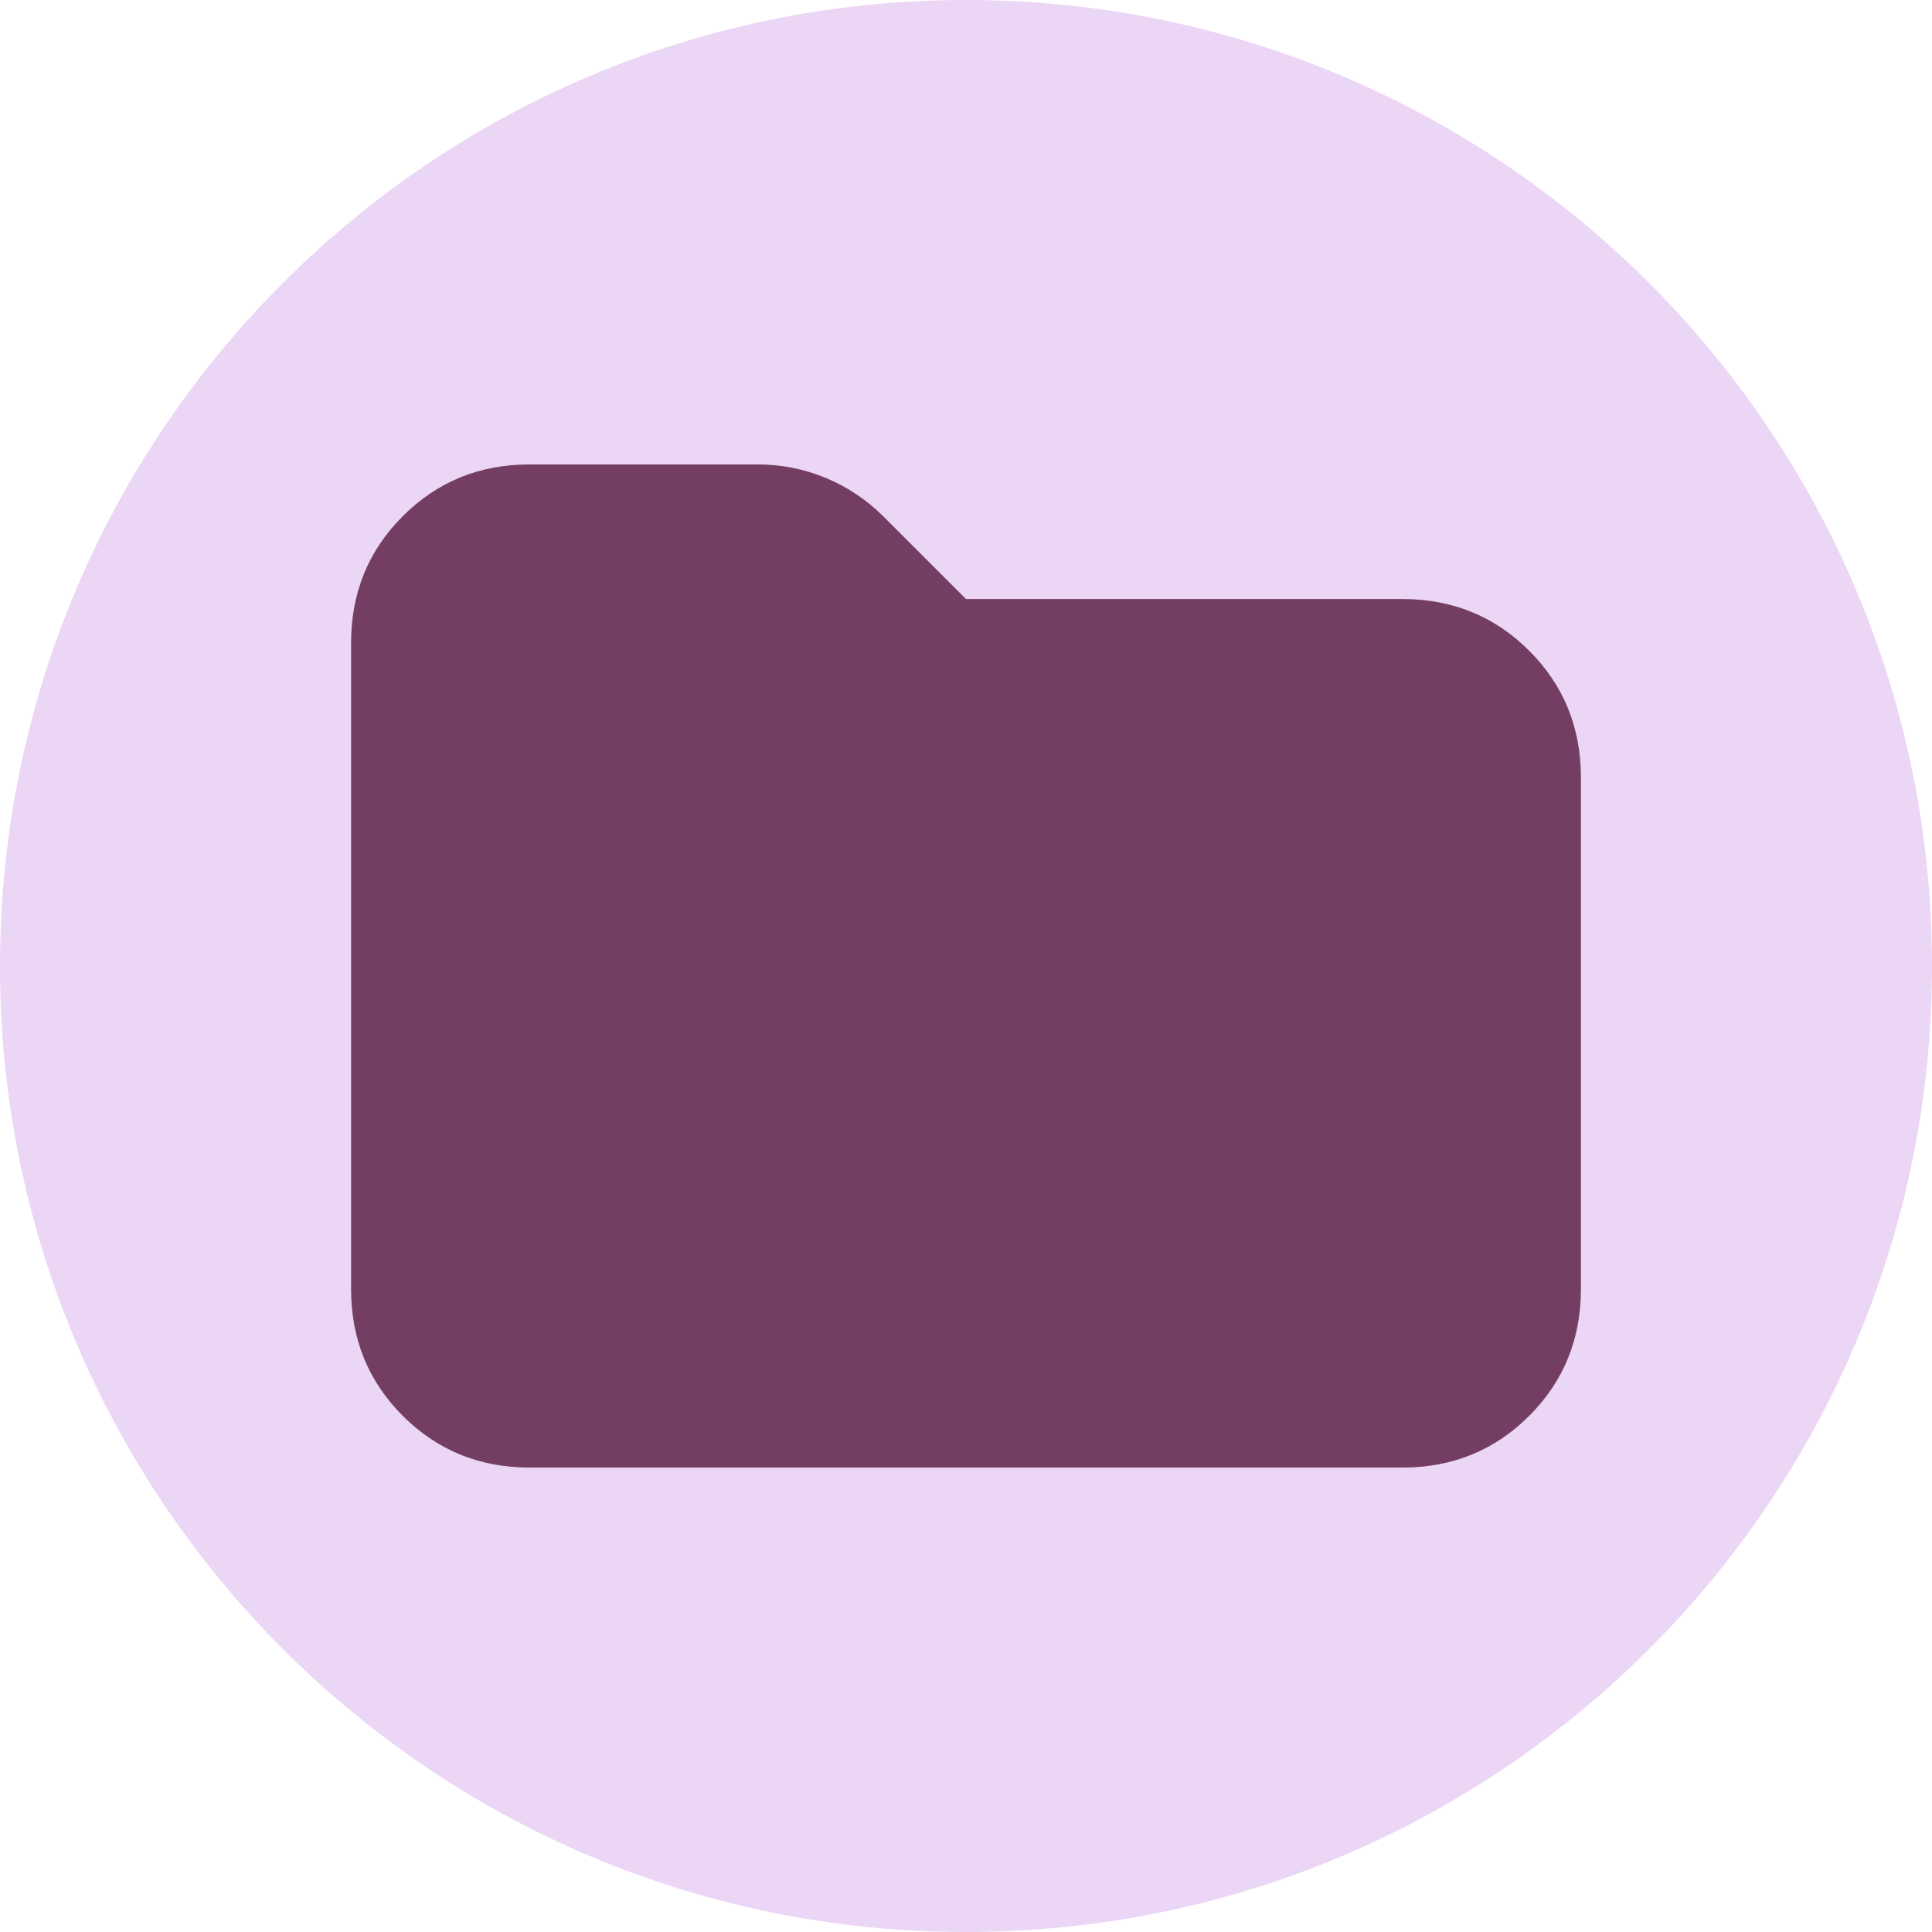
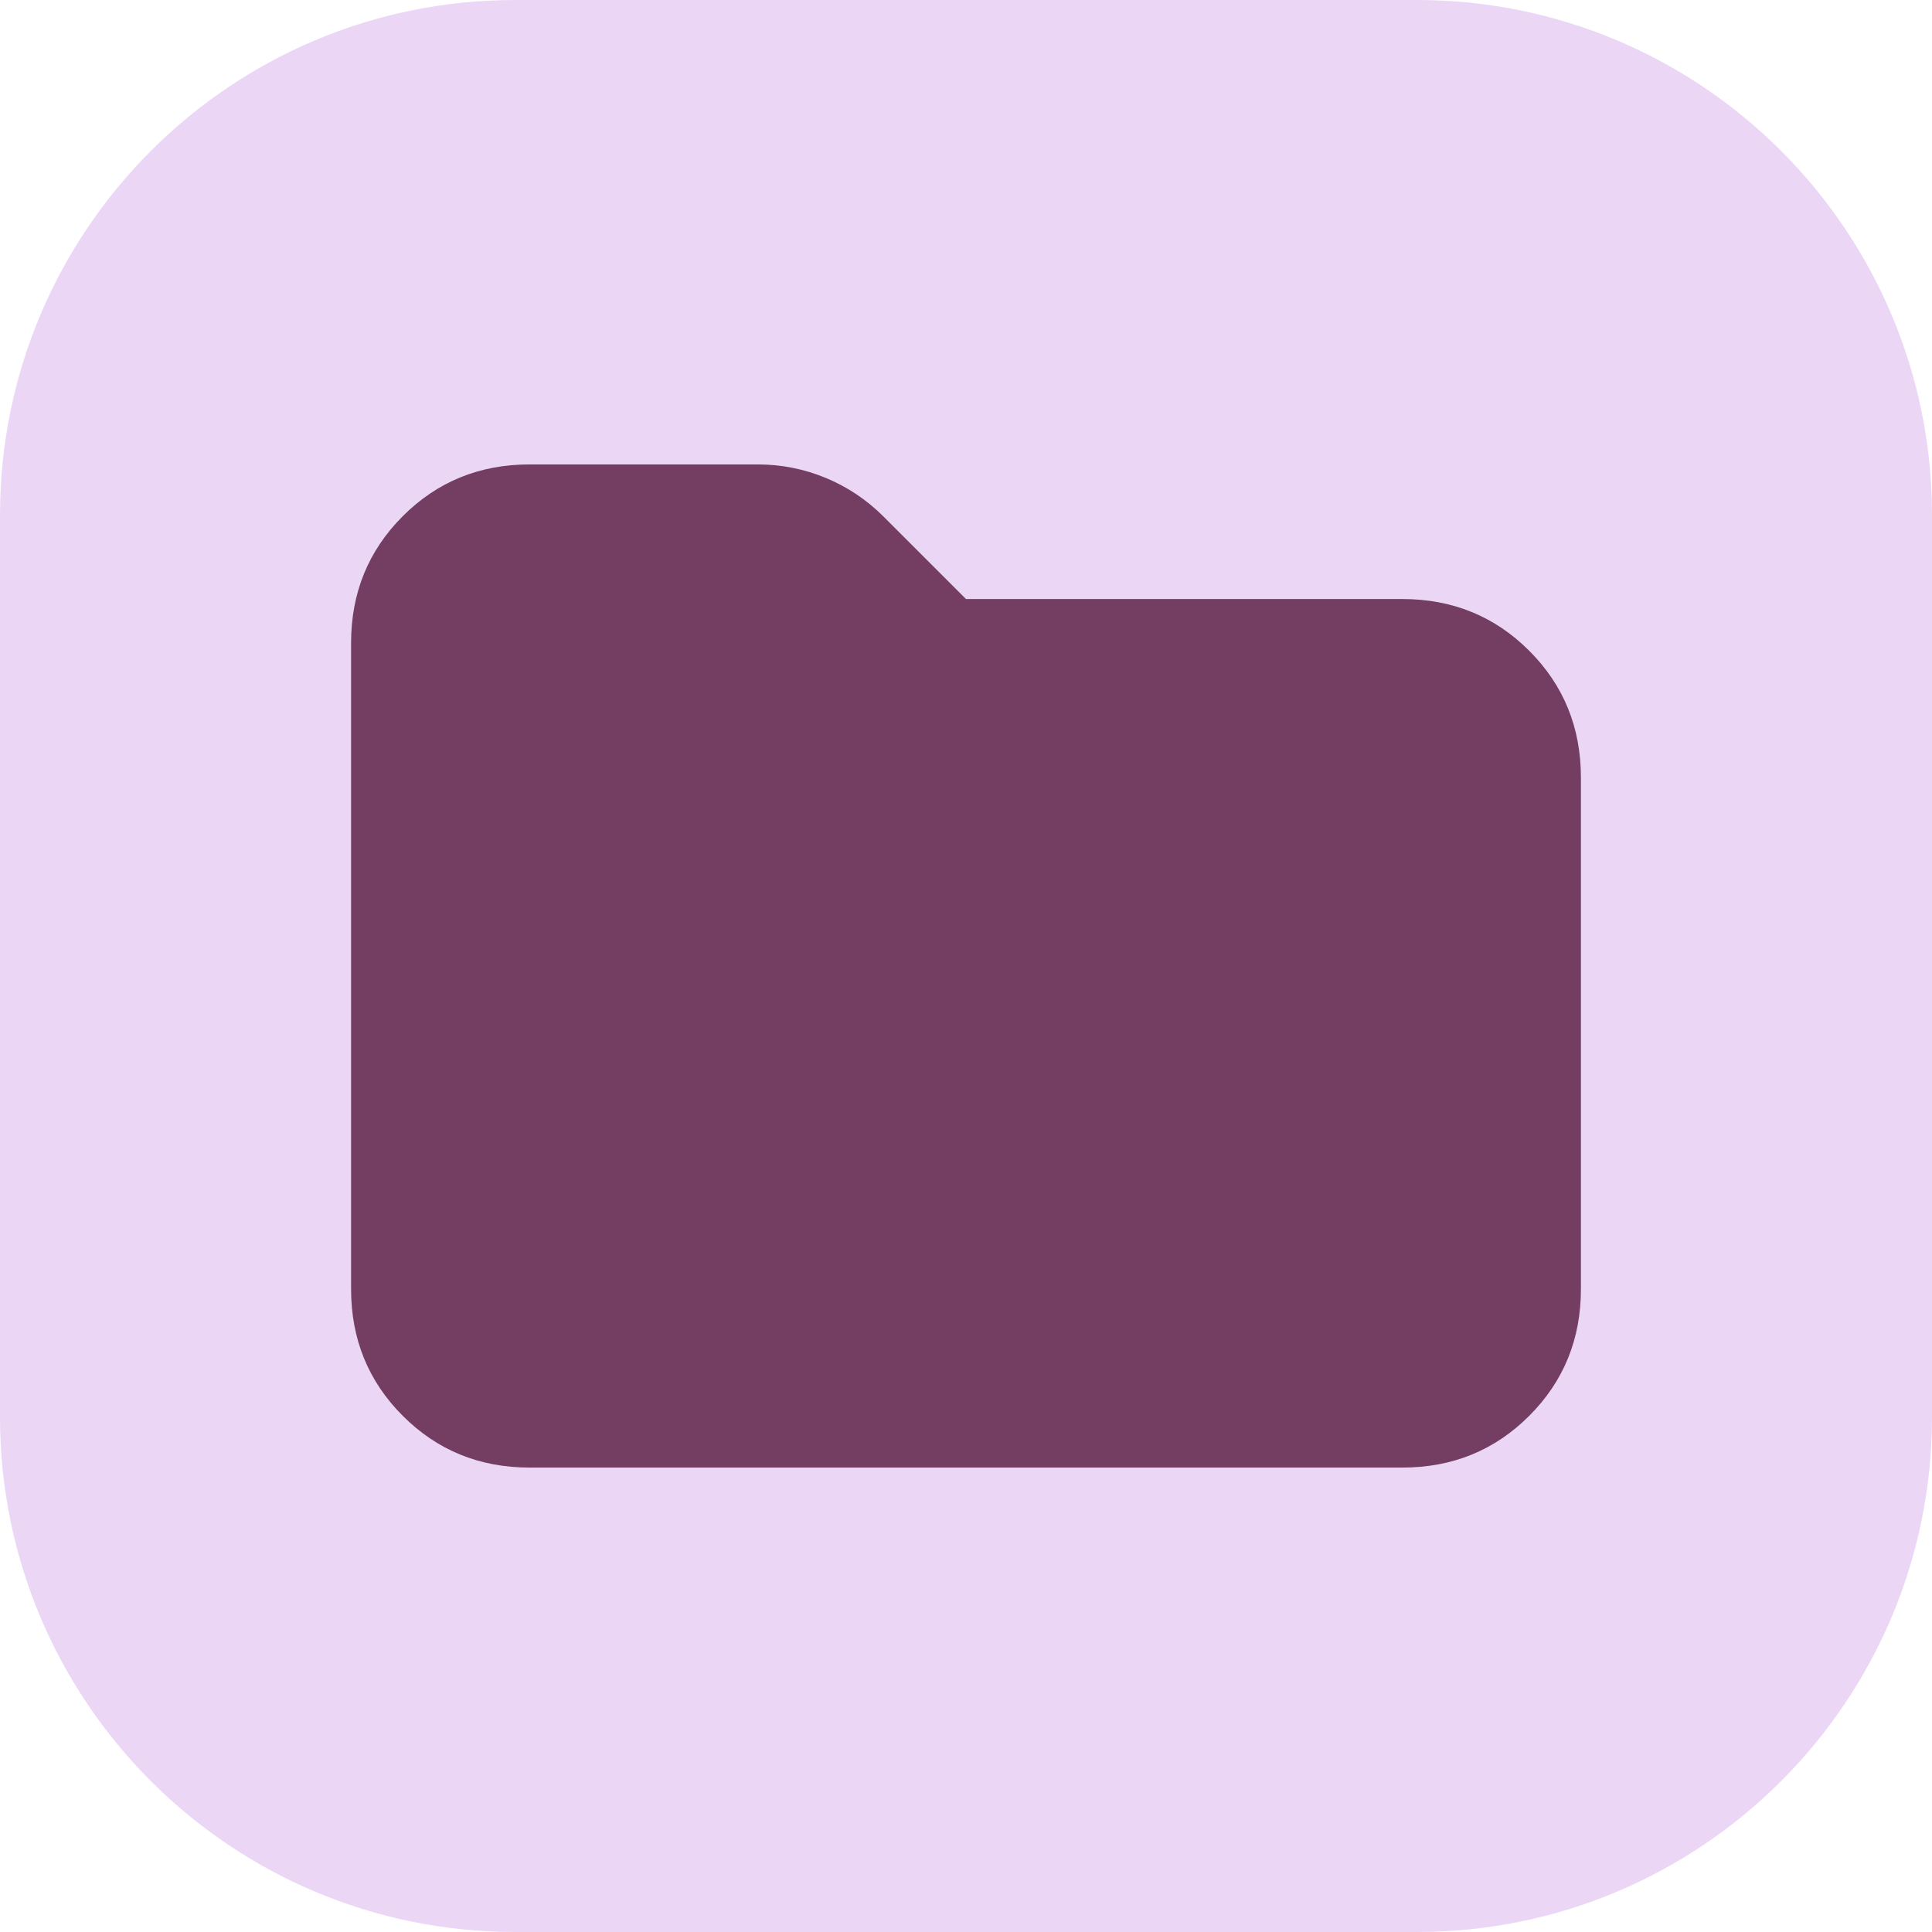
<svg xmlns="http://www.w3.org/2000/svg" viewBox="0 -960 960 960" width="960px" height="960px">
-   <ellipse style="fill: #ebd6f5;" cx="480" cy="-480" rx="480" ry="480" transform="matrix(1, 0, 0, 1, 0, 2.2737367544323206e-13)" />
+   <rect style="fill: #ebd6f5;" x="0" y="-960" width="960" height="960" rx="256" ry="256" />
  <path d="M 263.158 -230.772 C 238.281 -230.772 217.278 -239.338 200.147 -256.469 C 183.015 -273.601 174.45 -294.605 174.45 -319.48 L 174.45 -640.52 C 174.45 -665.395 183.015 -686.399 200.147 -703.531 C 217.278 -720.662 238.281 -729.228 263.158 -729.228 L 376.507 -729.228 C 388.241 -729.228 399.505 -726.998 410.301 -722.539 C 421.096 -718.081 430.718 -711.627 439.166 -703.179 L 480 -662.345 L 696.842 -662.345 C 721.718 -662.345 742.721 -653.779 759.853 -636.647 C 776.984 -619.516 785.55 -598.512 785.55 -573.636 L 785.55 -319.48 C 785.55 -294.605 776.984 -273.601 759.853 -256.469 C 742.721 -239.338 721.718 -230.772 696.842 -230.772 L 263.158 -230.772 Z" style="fill: #743e62;" />
</svg>
